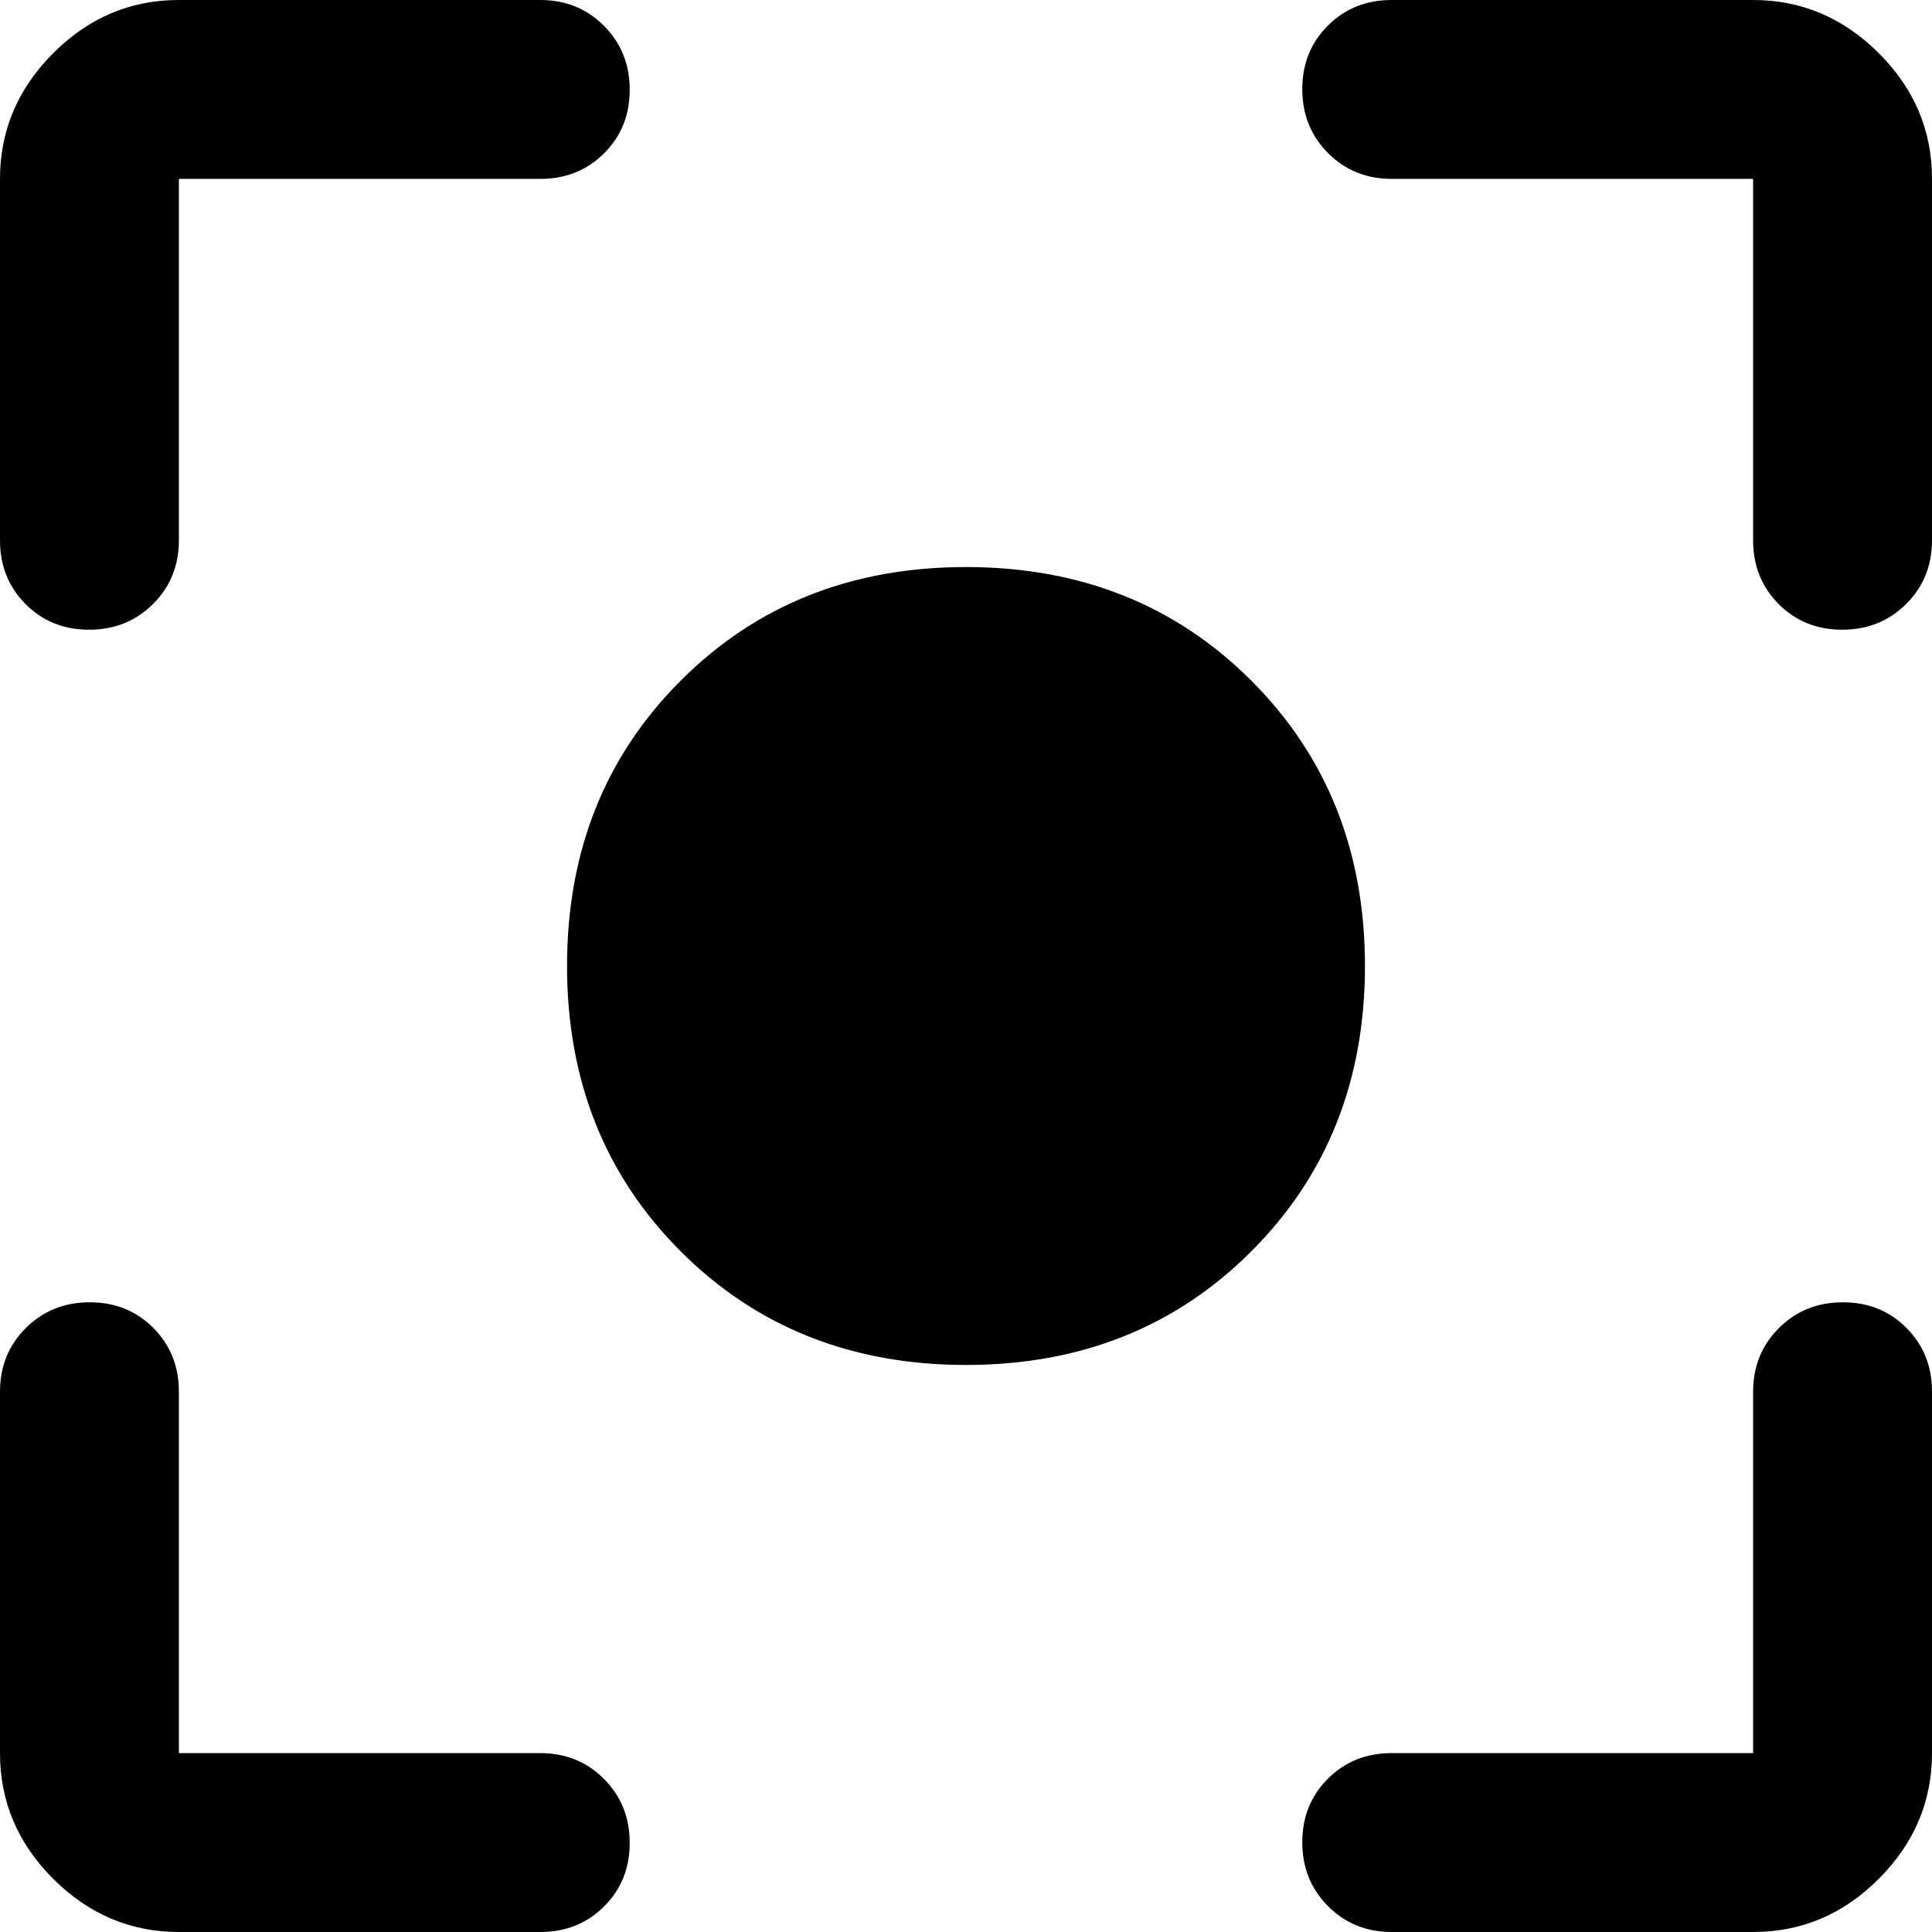
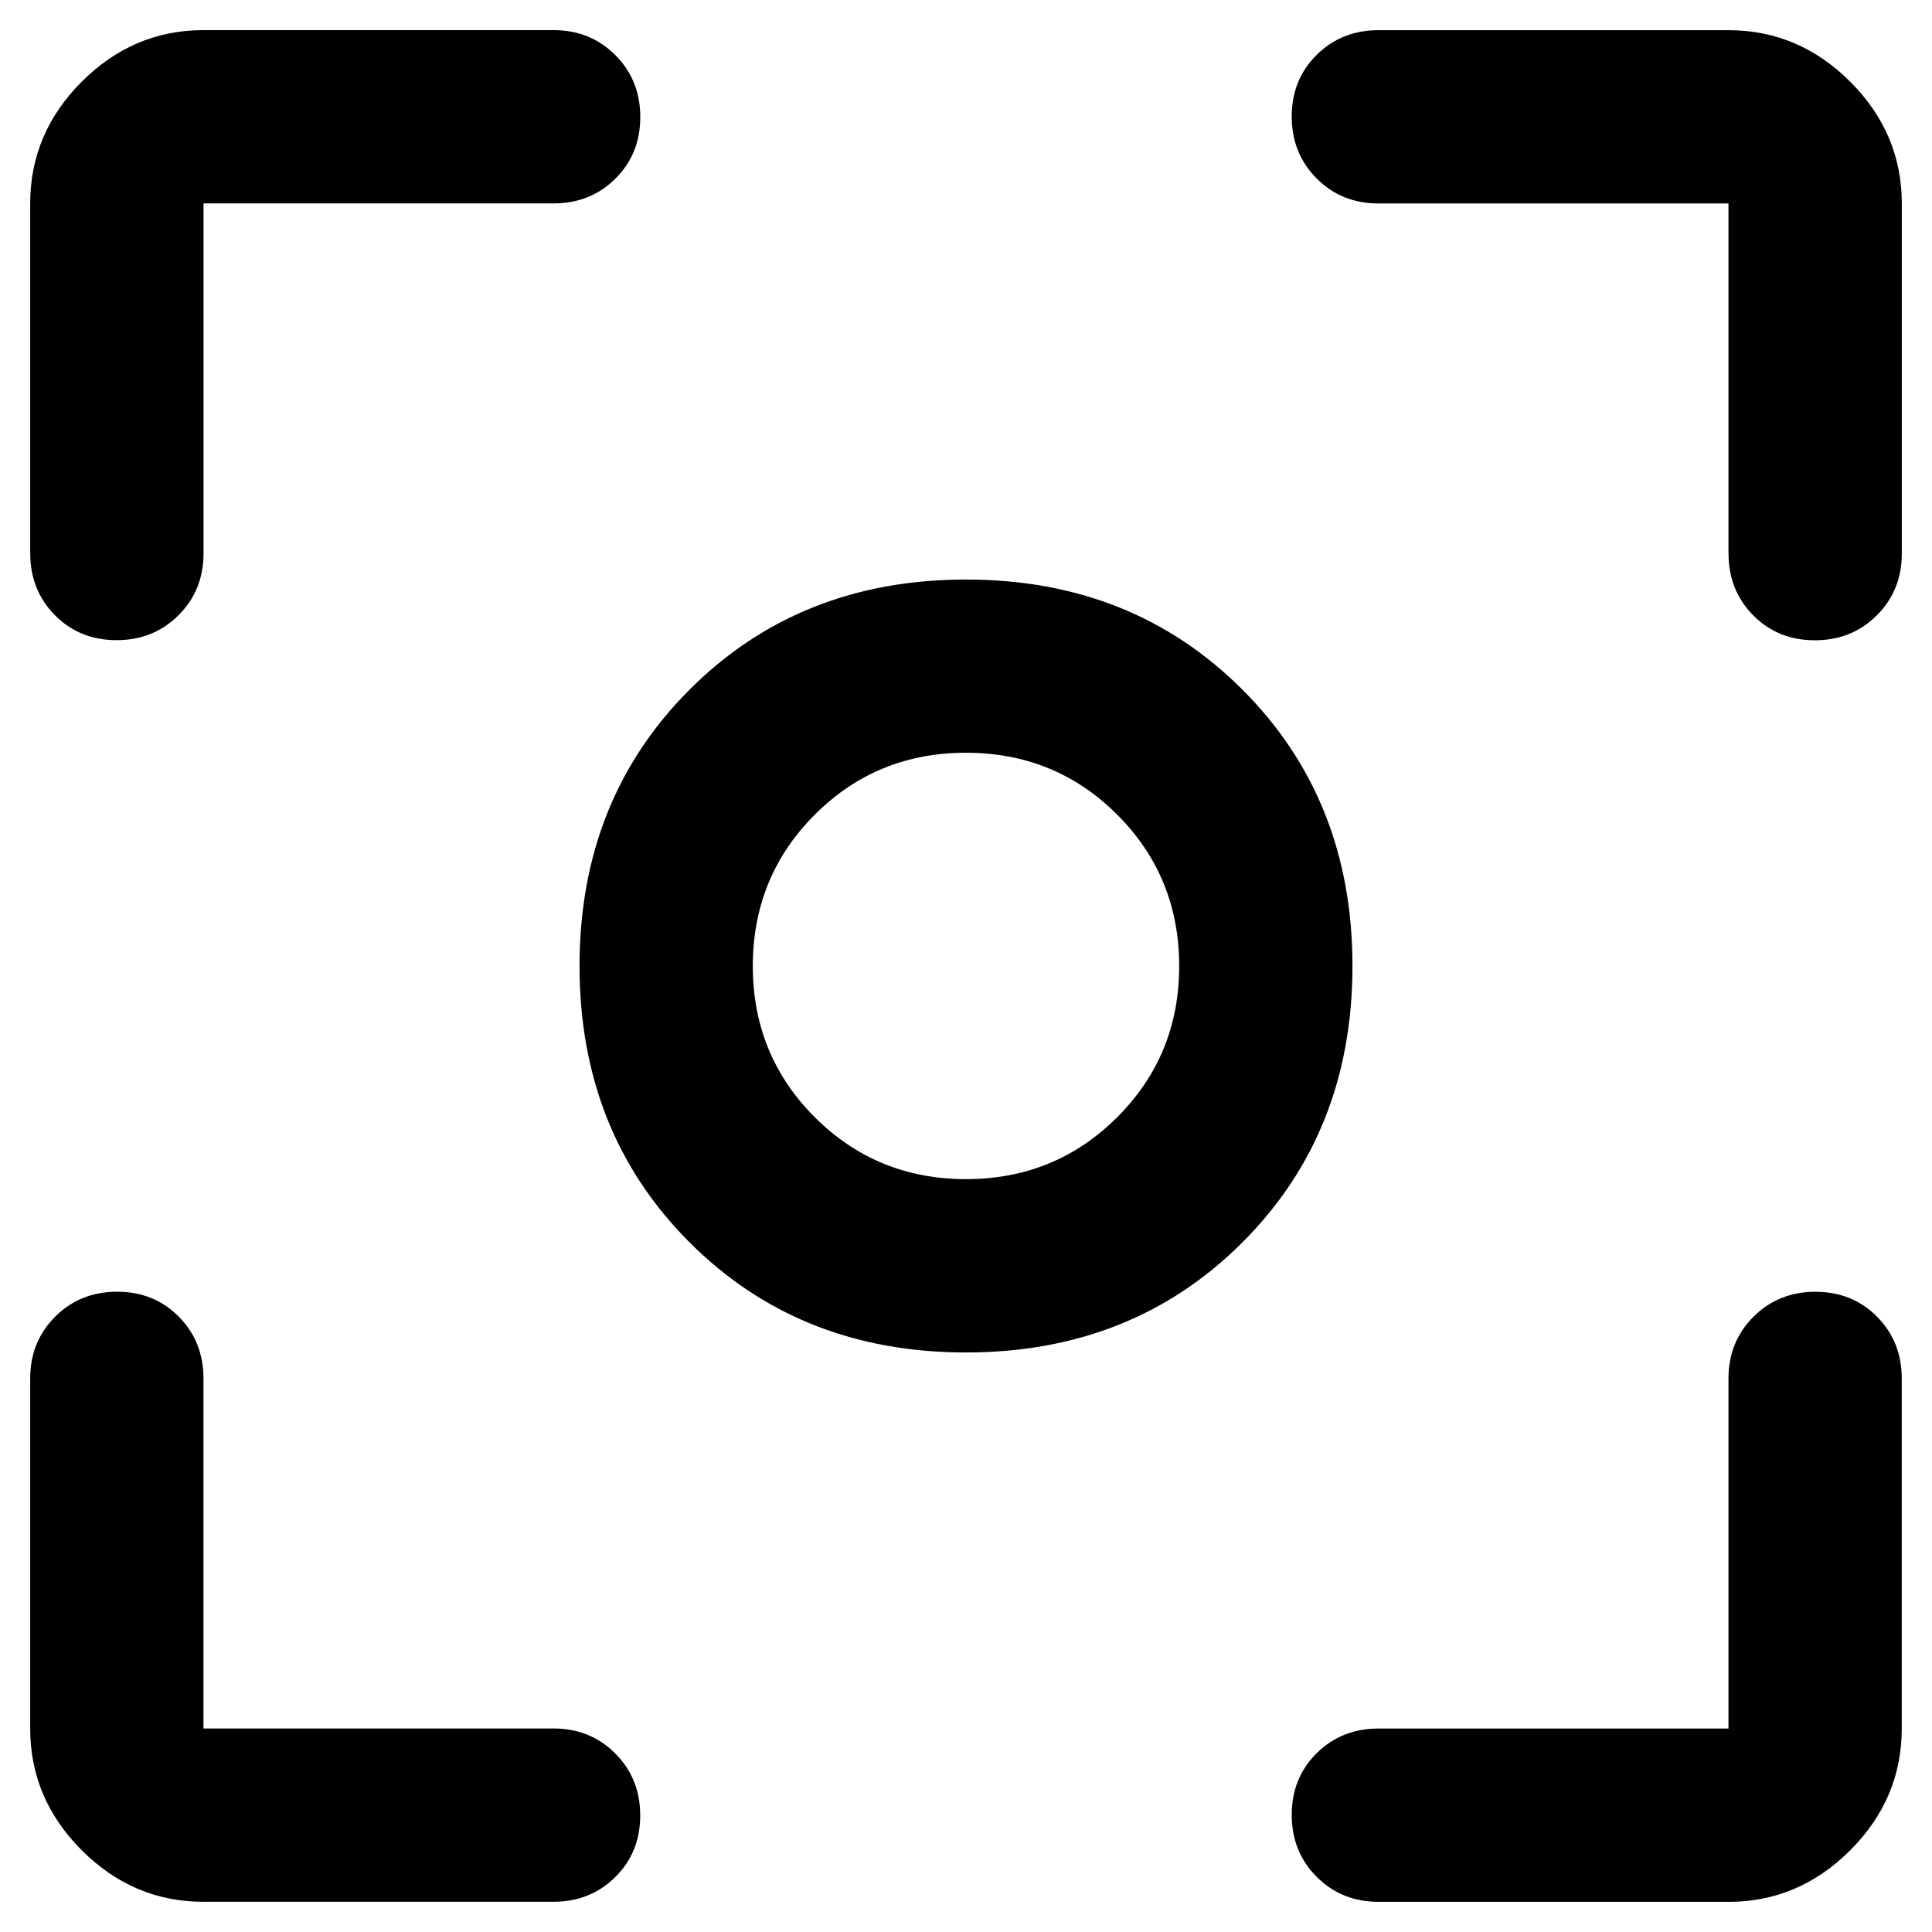
<svg xmlns="http://www.w3.org/2000/svg" version="1.1" width="32" height="32" viewBox="0 0 32 32">
-   <path d="M2.963 32q-1.2 0-2.082-0.881t-0.881-2.082v-5.985q0-0.63 0.428-1.056t1.059-0.426 1.054 0.426 0.422 1.056v5.985h5.985q0.63 0 1.056 0.428t0.426 1.059-0.426 1.054-1.056 0.422h-5.985zM29.037 32h-5.985q-0.63 0-1.056-0.428t-0.426-1.059 0.426-1.054 1.056-0.422h5.985v-5.985q0-0.63 0.428-1.056t1.059-0.426 1.054 0.426 0.422 1.056v5.985q0 1.2-0.881 2.082t-2.082 0.881zM0 8.948v-5.985q0-1.2 0.881-2.082t2.082-0.881h5.985q0.63 0 1.056 0.428t0.426 1.059-0.426 1.054-1.056 0.422h-5.985v5.985q0 0.63-0.428 1.056t-1.059 0.426-1.054-0.426-0.422-1.056zM29.037 8.948v-5.985h-5.985q-0.63 0-1.056-0.428t-0.426-1.059 0.426-1.054 1.056-0.422h5.985q1.2 0 2.082 0.881t0.881 2.082v5.985q0 0.63-0.428 1.056t-1.059 0.426-1.054-0.426-0.422-1.056zM16 22.608q-2.844 0-4.726-1.882t-1.882-4.726 1.882-4.726 4.726-1.882 4.726 1.882 1.882 4.726-1.882 4.726-4.726 1.882z" />
+   <path d="M3.371 31.5q-1.163 0-2.017-0.854t-0.854-2.017v-5.798q0-0.61 0.414-1.023t1.026-0.413 1.021 0.413 0.409 1.023v5.798h5.798q0.61 0 1.023 0.414t0.413 1.026-0.413 1.021-1.023 0.409h-5.798zM28.629 31.5h-5.798q-0.61 0-1.023-0.414t-0.413-1.026 0.413-1.021 1.023-0.409h5.798v-5.798q0-0.61 0.414-1.023t1.026-0.413 1.021 0.413 0.409 1.023v5.798q0 1.163-0.854 2.017t-2.017 0.854zM0.5 9.168v-5.798q0-1.163 0.854-2.017t2.017-0.854h5.798q0.61 0 1.023 0.414t0.413 1.026-0.413 1.021-1.023 0.409h-5.798v5.798q0 0.61-0.414 1.023t-1.026 0.413-1.021-0.413-0.409-1.023zM28.629 9.168v-5.798h-5.798q-0.61 0-1.023-0.414t-0.413-1.026 0.413-1.021 1.023-0.409h5.798q1.163 0 2.017 0.854t0.854 2.017v5.798q0 0.61-0.414 1.023t-1.026 0.413-1.021-0.413-0.409-1.023zM16 22.401q-2.755 0-4.578-1.823t-1.823-4.578 1.823-4.578 4.578-1.823 4.578 1.823 1.823 4.578-1.823 4.578-4.578 1.823zM16 19.53q1.478 0 2.505-1.026t1.026-2.505-1.026-2.505-2.505-1.026-2.505 1.026-1.026 2.505 1.026 2.505 2.505 1.026z" />
</svg>
